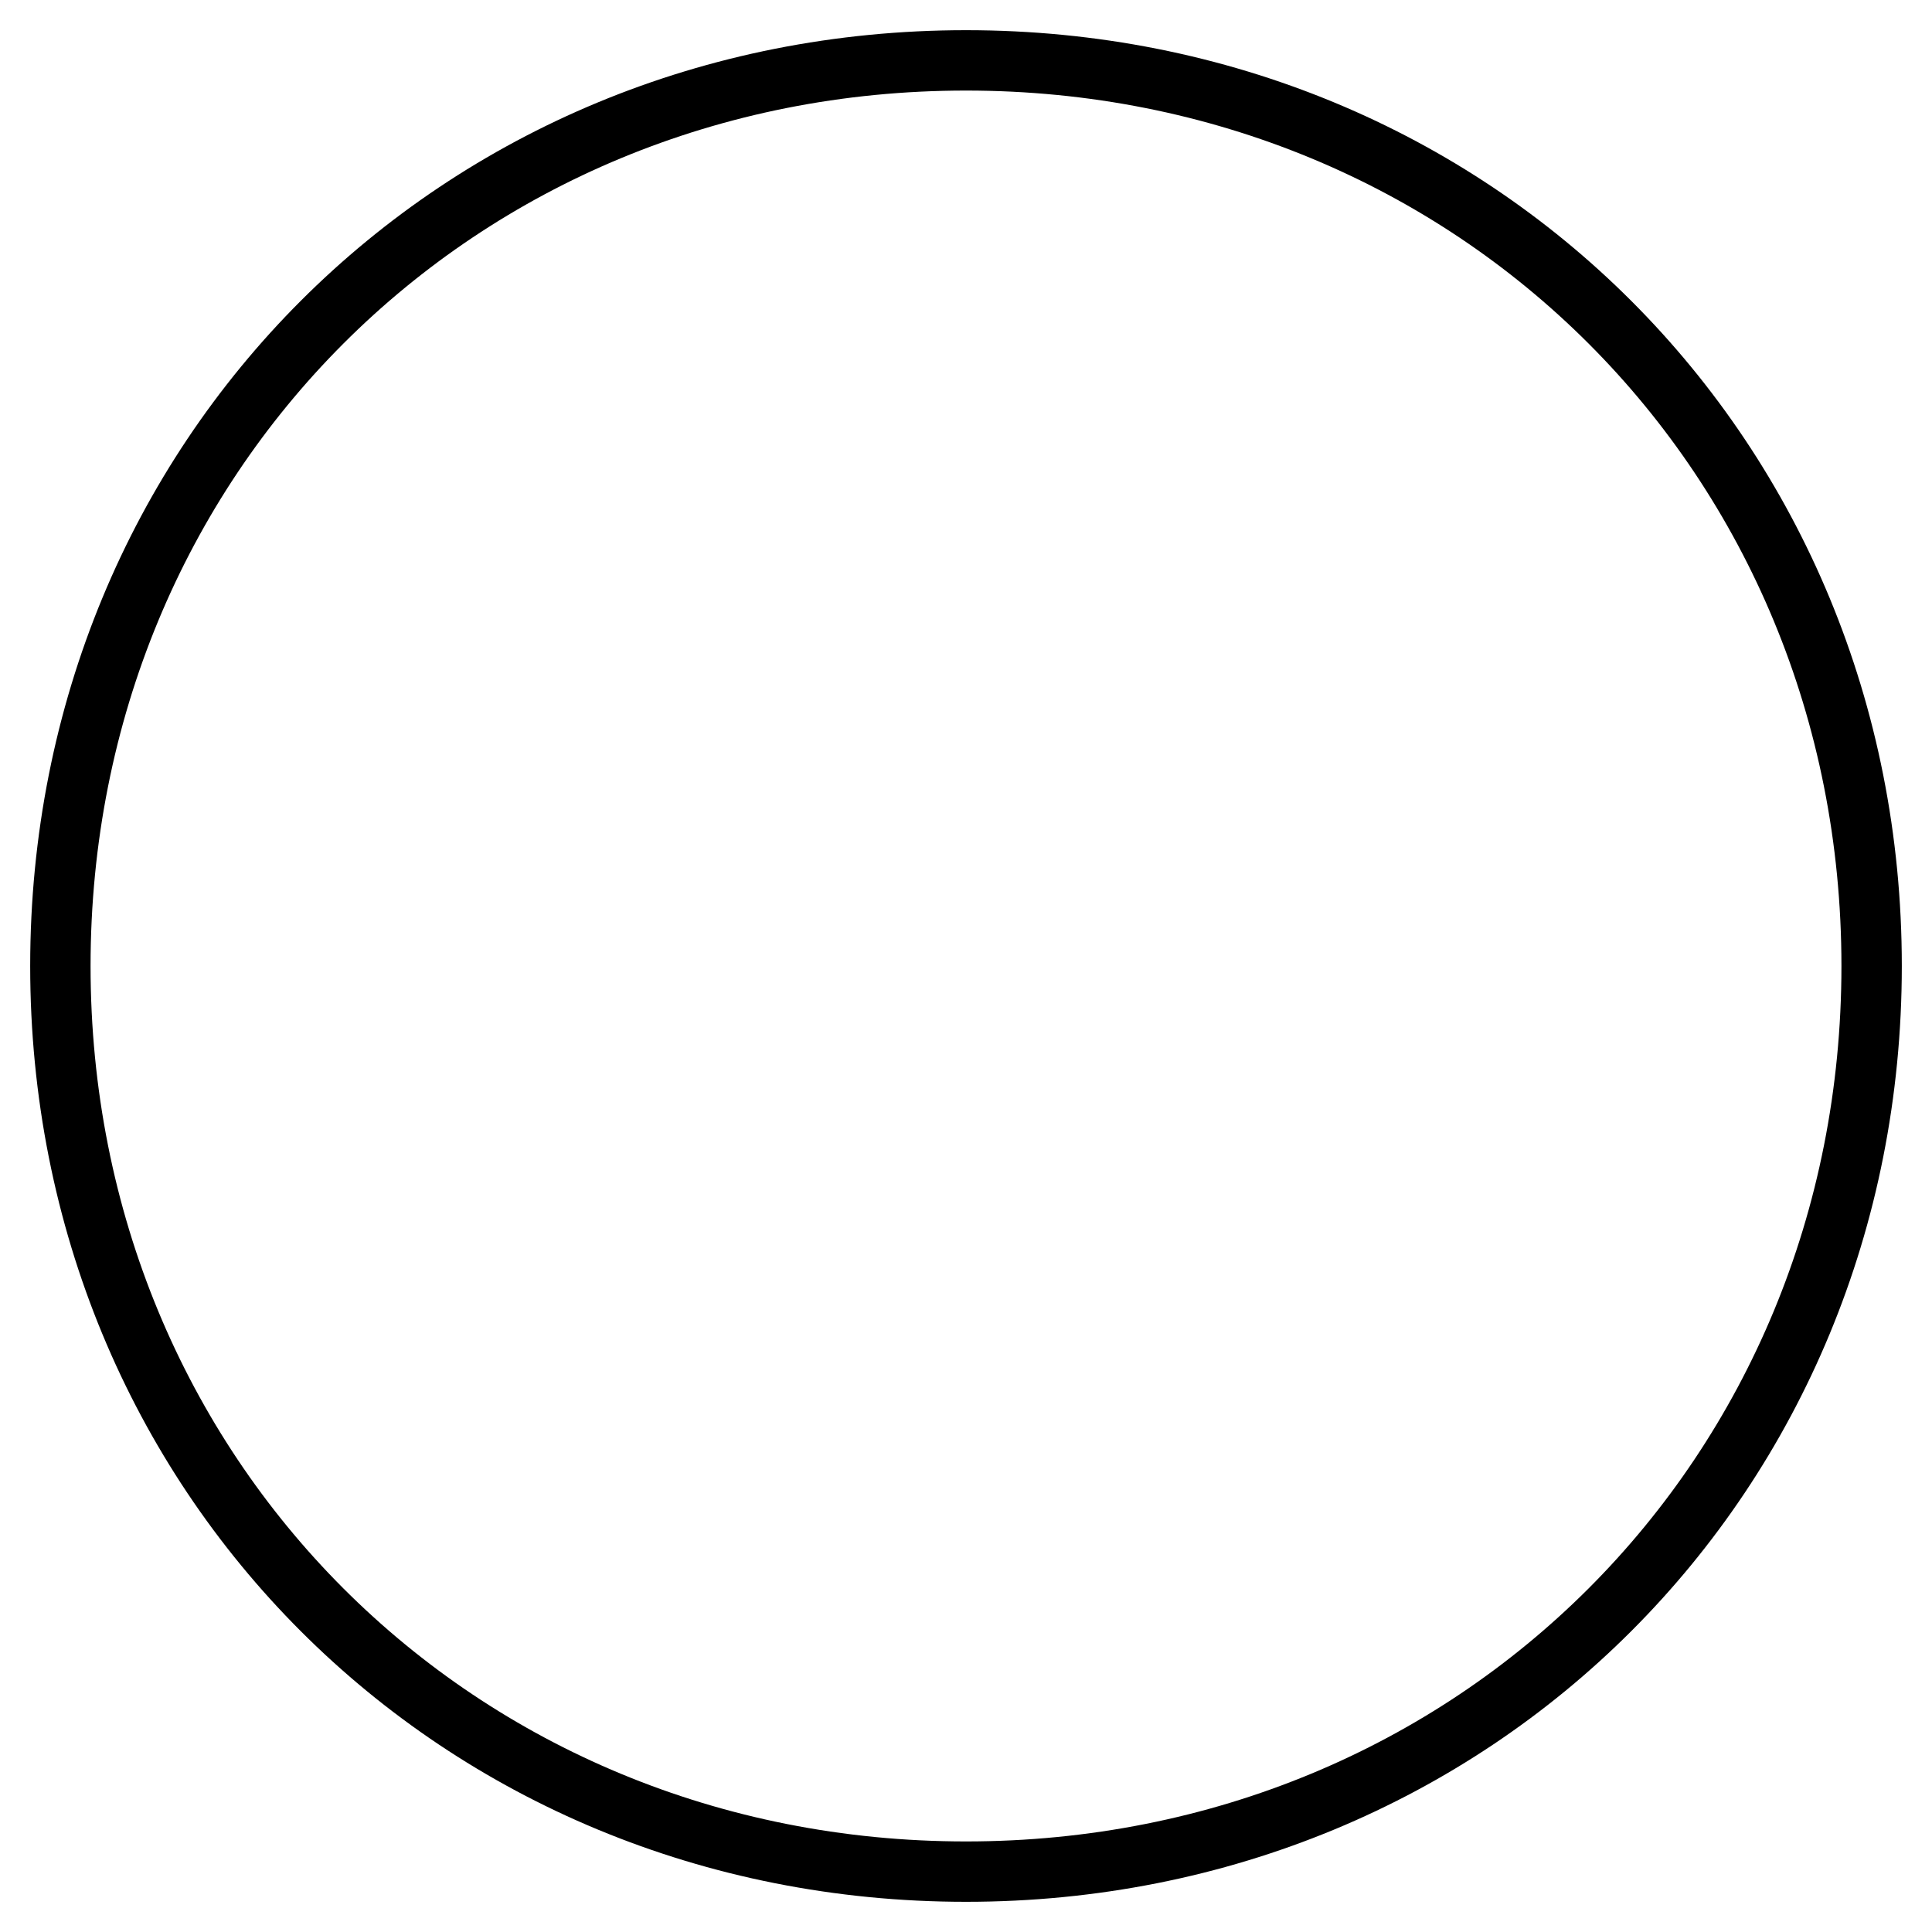
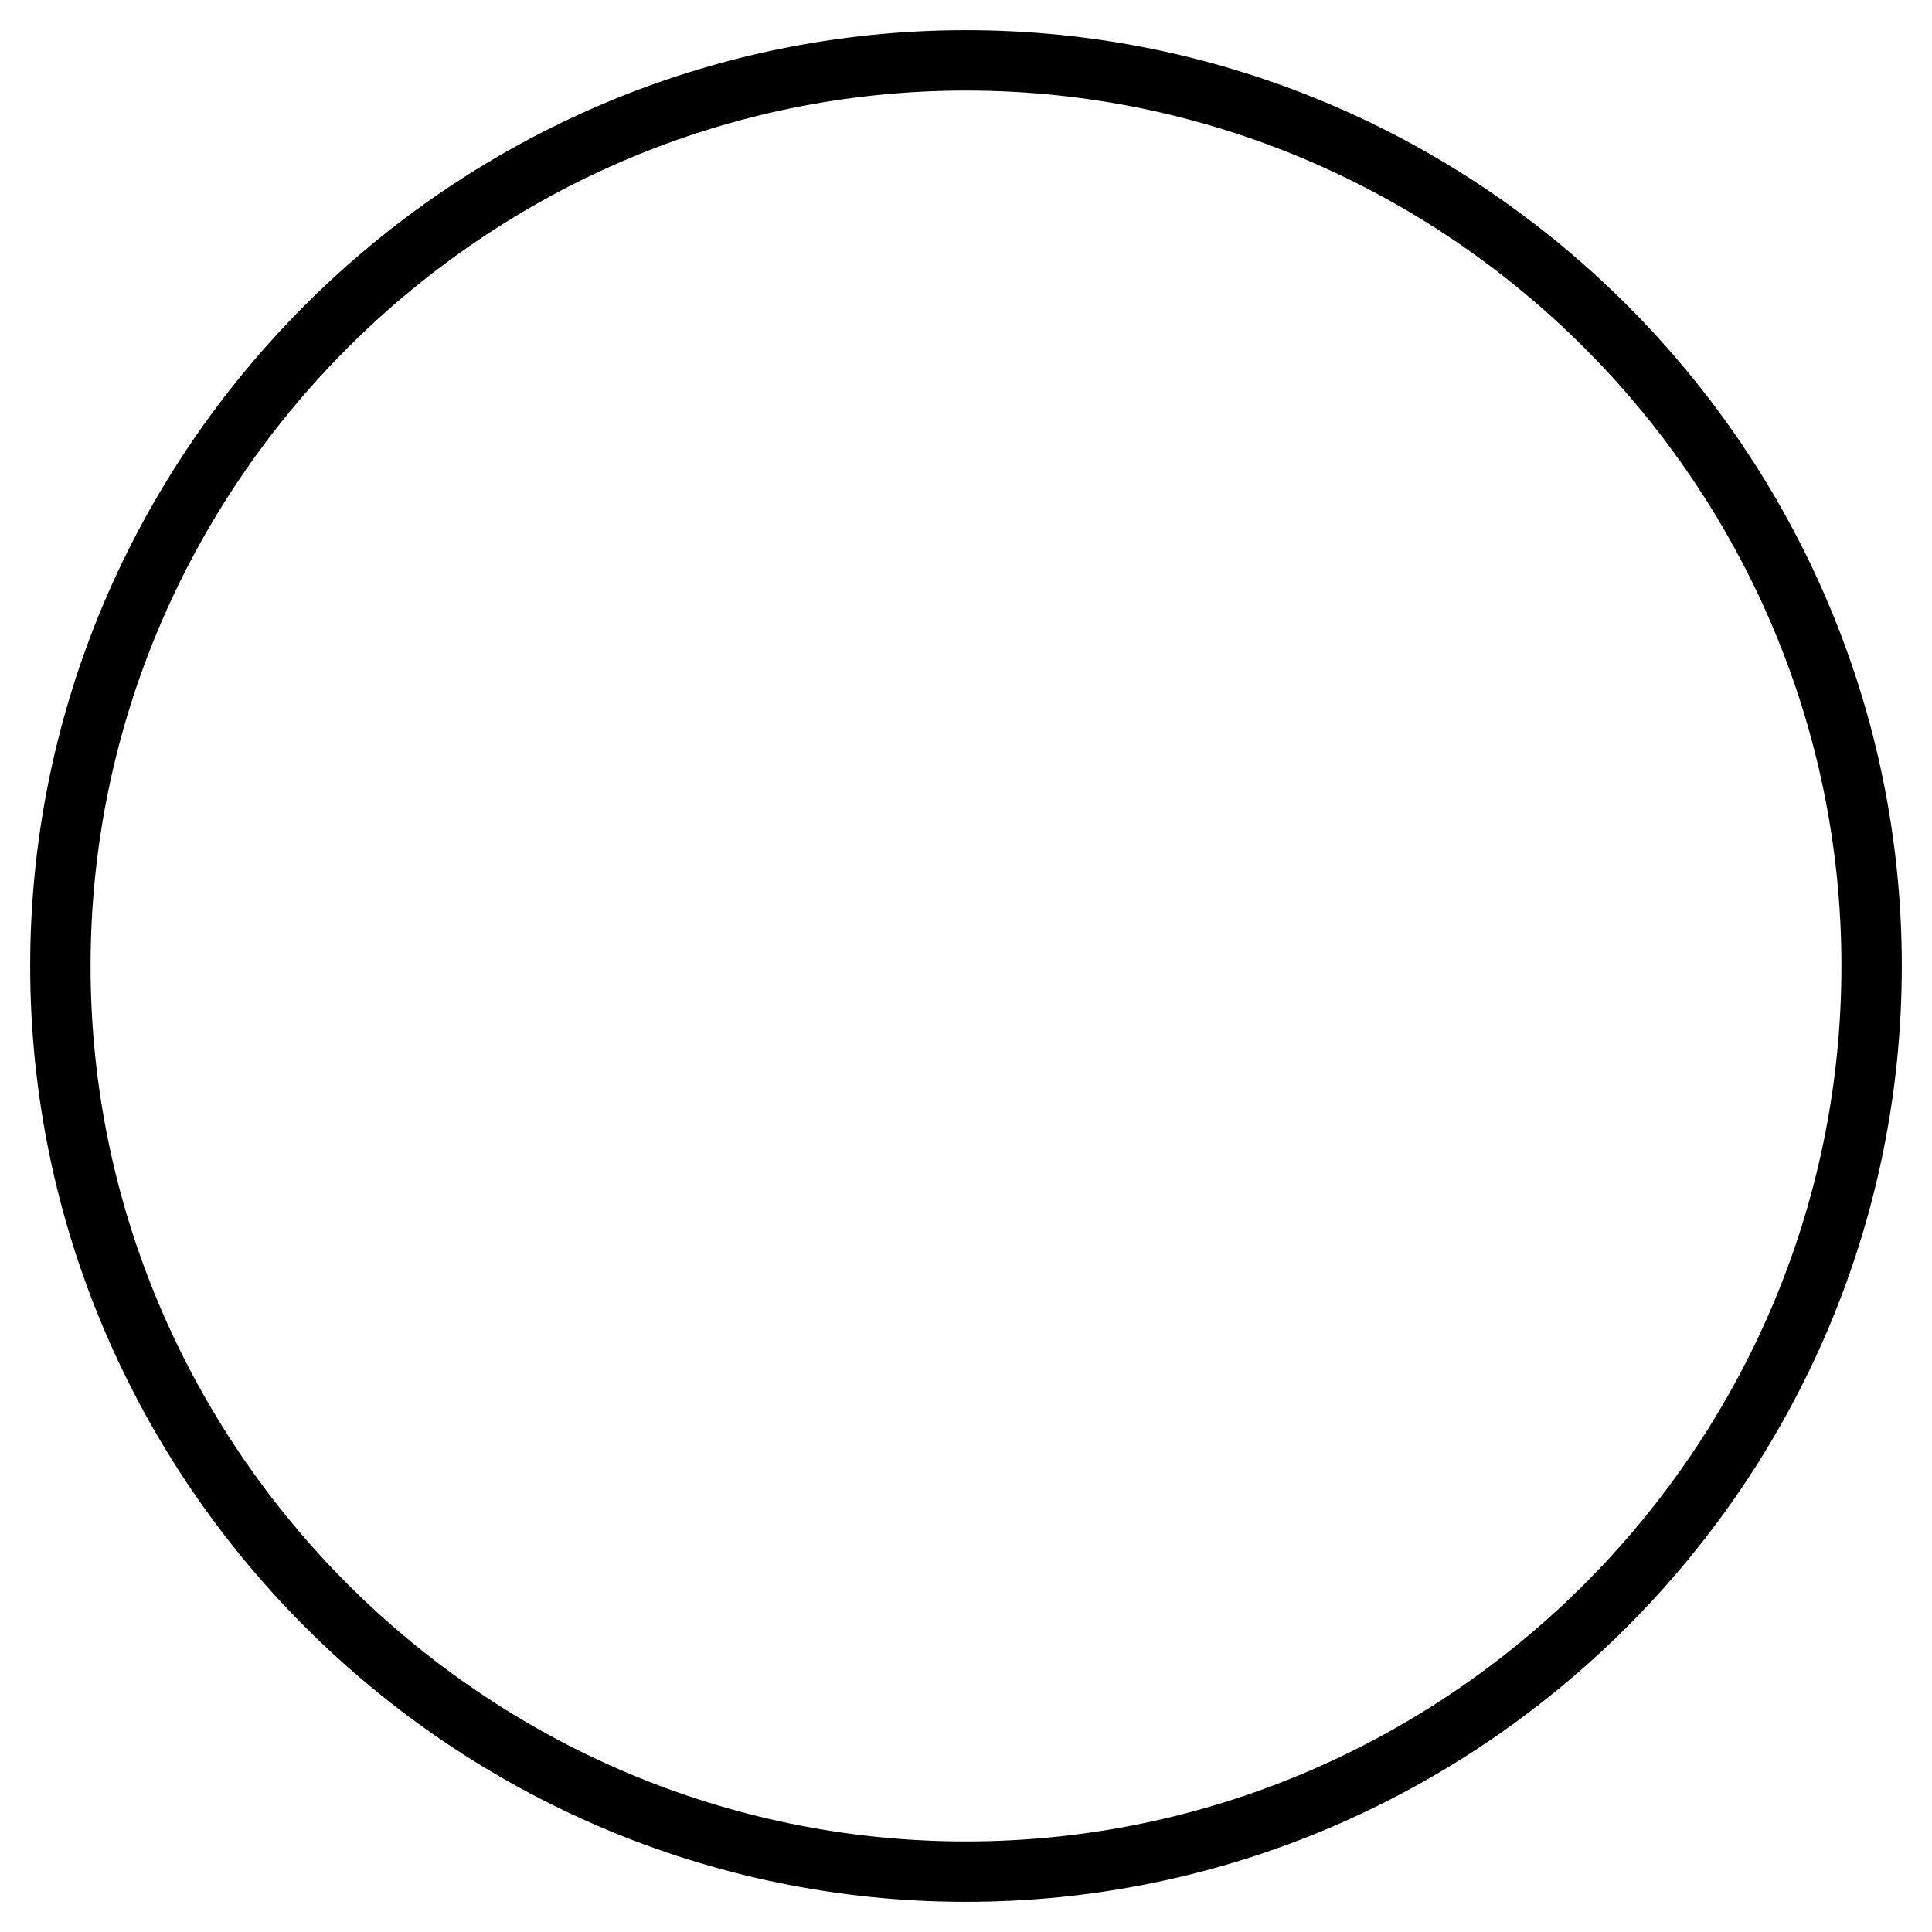
<svg xmlns="http://www.w3.org/2000/svg" width="100%" height="100%" viewBox="0 0 32 32" preserveAspectRatio="xMidYMid meet" version="1.1">
-   <path stroke="black" fill="none" d="M 1,16 C 1,7.562 7.562,1 16,1 S 31,7.562 31,16 S 24.438,31 16,31 S 1,24.438 1,16 " />
+   <path stroke="black" fill="none" d="M 1,16 C 1,7.75 7.75,1 16,1 S 31,7.75 31,16 S 24.25,31 16,31 S 1,24.25 1,16 " />
</svg>
